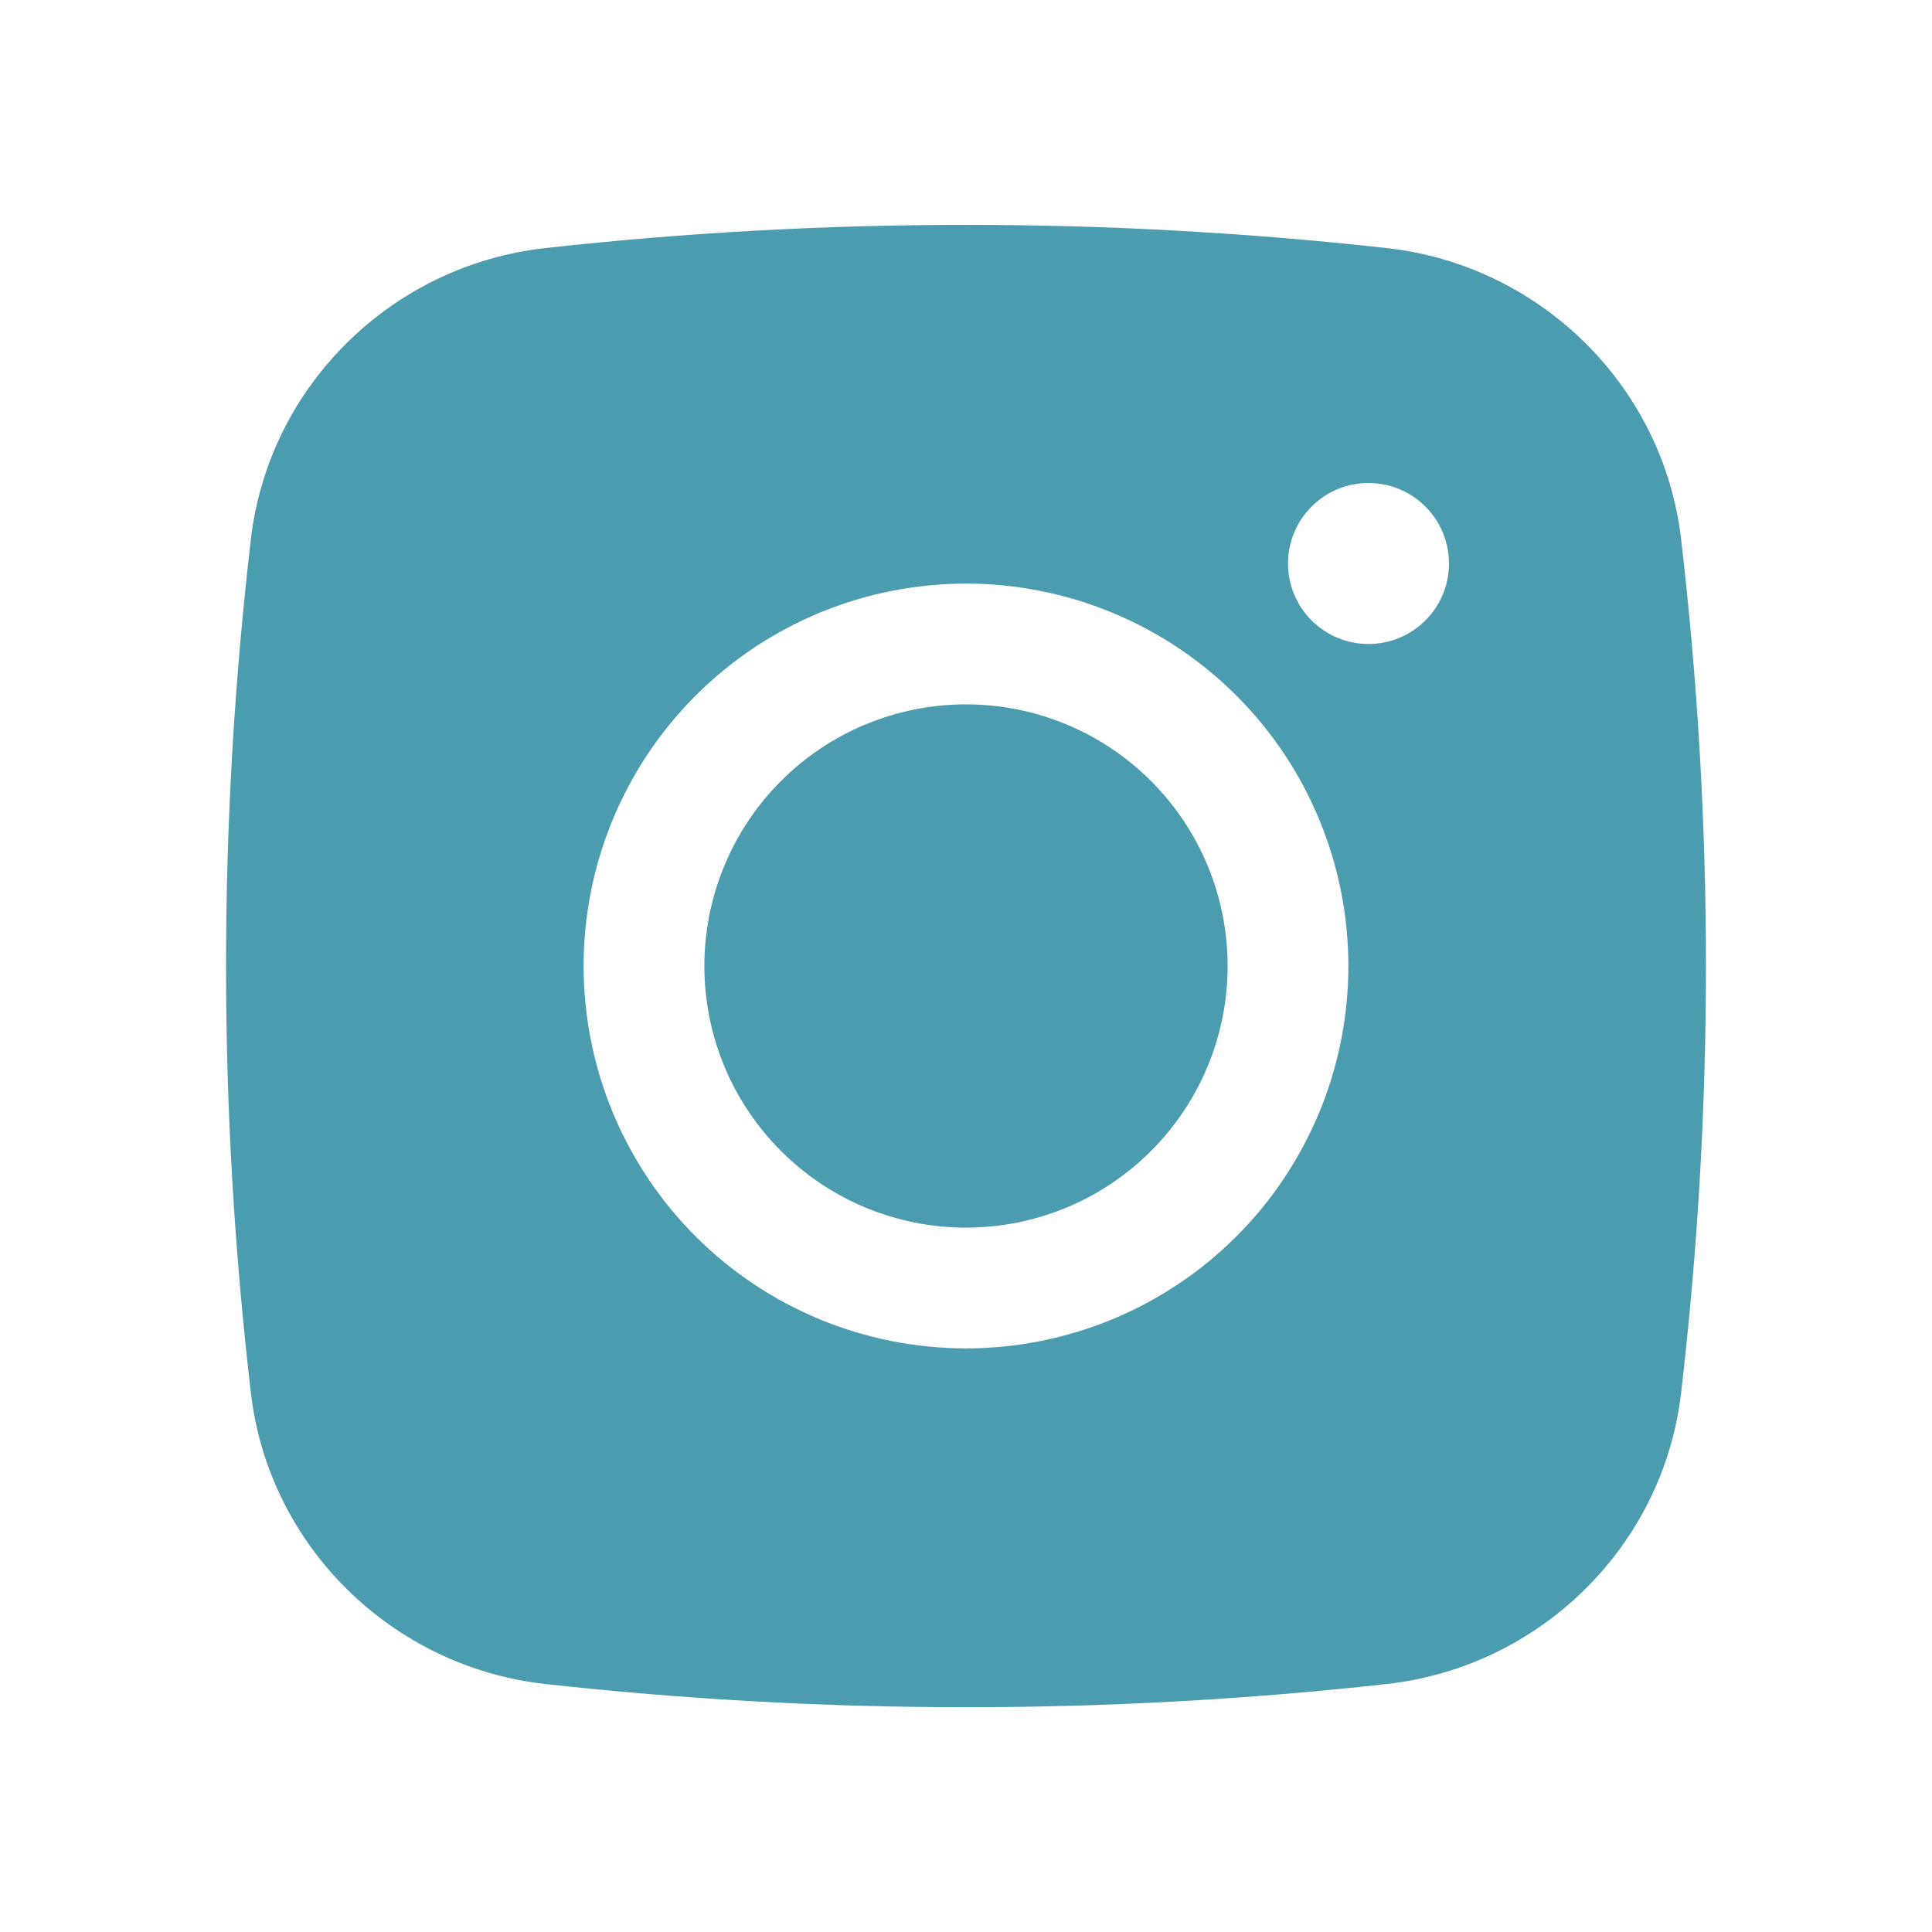
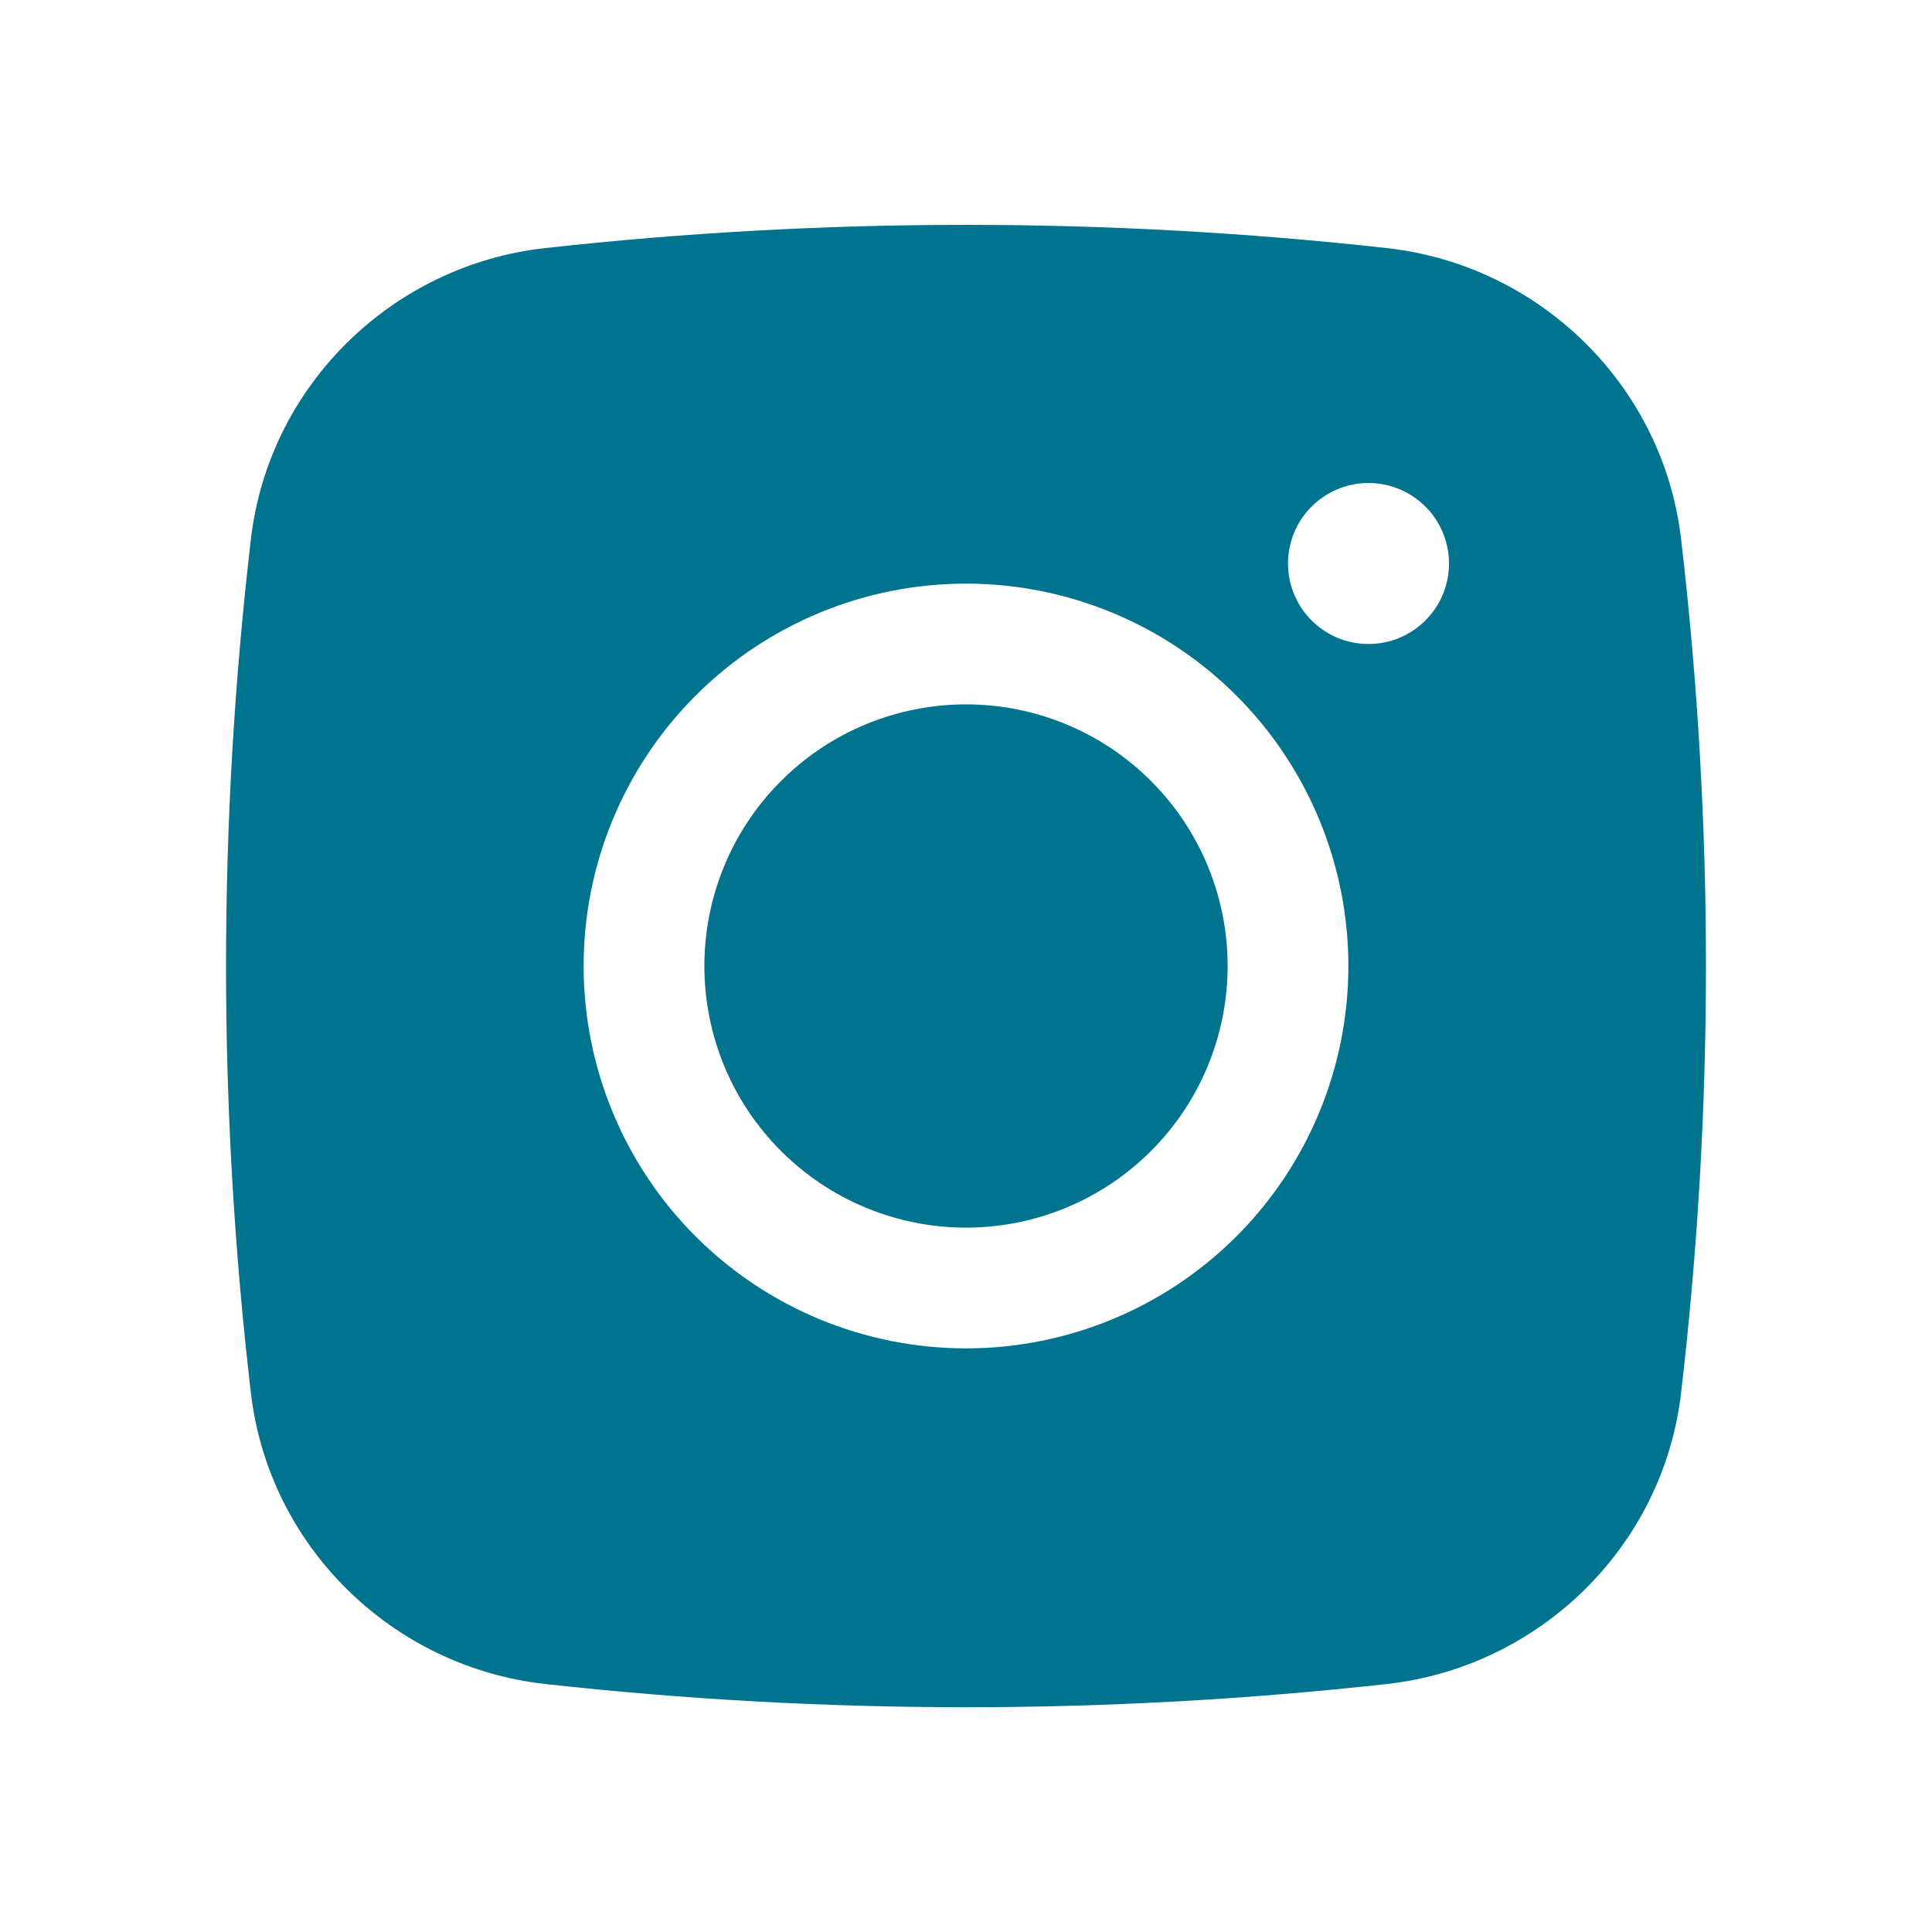
<svg xmlns="http://www.w3.org/2000/svg" width="24" height="24" viewBox="0 0 24 24" fill="none">
-   <path d="M12 8.75C11.138 8.75 10.311 9.092 9.702 9.702C9.092 10.311 8.75 11.138 8.75 12C8.75 12.862 9.092 13.689 9.702 14.298C10.311 14.908 11.138 15.25 12 15.25C12.862 15.25 13.689 14.908 14.298 14.298C14.908 13.689 15.25 12.862 15.25 12C15.25 11.138 14.908 10.311 14.298 9.702C13.689 9.092 12.862 8.75 12 8.75Z" fill="#00738E" fill-opacity="0.7" />
-   <path fill-rule="evenodd" clip-rule="evenodd" d="M6.77 3.082C10.246 2.697 13.754 2.697 17.23 3.082C19.129 3.294 20.66 4.789 20.883 6.695C21.295 10.22 21.295 13.78 20.883 17.305C20.66 19.211 19.129 20.706 17.231 20.919C13.755 21.304 10.246 21.304 6.77 20.919C4.871 20.706 3.34 19.211 3.117 17.306C2.705 13.781 2.705 10.22 3.117 6.695C3.34 4.789 4.871 3.294 6.77 3.082ZM17 6C16.735 6 16.48 6.105 16.293 6.293C16.105 6.48 16 6.735 16 7C16 7.265 16.105 7.52 16.293 7.707C16.48 7.895 16.735 8 17 8C17.265 8 17.52 7.895 17.707 7.707C17.895 7.52 18 7.265 18 7C18 6.735 17.895 6.48 17.707 6.293C17.52 6.105 17.265 6 17 6ZM7.25 12C7.25 10.74 7.75 9.532 8.641 8.641C9.532 7.75 10.74 7.25 12 7.25C13.26 7.25 14.468 7.75 15.359 8.641C16.25 9.532 16.75 10.74 16.75 12C16.75 13.26 16.25 14.468 15.359 15.359C14.468 16.25 13.26 16.75 12 16.75C10.74 16.75 9.532 16.25 8.641 15.359C7.75 14.468 7.25 13.26 7.25 12Z" fill="#00738E" fill-opacity="0.7" />
+   <path d="M12 8.75C11.138 8.75 10.311 9.092 9.702 9.702C9.092 10.311 8.75 11.138 8.75 12C8.75 12.862 9.092 13.689 9.702 14.298C10.311 14.908 11.138 15.25 12 15.25C12.862 15.25 13.689 14.908 14.298 14.298C14.908 13.689 15.25 12.862 15.25 12C15.25 11.138 14.908 10.311 14.298 9.702C13.689 9.092 12.862 8.75 12 8.75Z" fill="#00738E" />
+   <path fill-rule="evenodd" clip-rule="evenodd" d="M6.77 3.082C10.246 2.697 13.754 2.697 17.23 3.082C19.129 3.294 20.66 4.789 20.883 6.695C21.295 10.22 21.295 13.78 20.883 17.305C20.66 19.211 19.129 20.706 17.231 20.919C13.755 21.304 10.246 21.304 6.77 20.919C4.871 20.706 3.34 19.211 3.117 17.306C2.705 13.781 2.705 10.22 3.117 6.695C3.34 4.789 4.871 3.294 6.77 3.082ZM17 6C16.735 6 16.48 6.105 16.293 6.293C16.105 6.48 16 6.735 16 7C16 7.265 16.105 7.52 16.293 7.707C16.48 7.895 16.735 8 17 8C17.265 8 17.52 7.895 17.707 7.707C17.895 7.52 18 7.265 18 7C18 6.735 17.895 6.48 17.707 6.293C17.52 6.105 17.265 6 17 6ZM7.25 12C7.25 10.74 7.75 9.532 8.641 8.641C9.532 7.75 10.74 7.25 12 7.25C13.26 7.25 14.468 7.75 15.359 8.641C16.25 9.532 16.75 10.74 16.75 12C16.75 13.26 16.25 14.468 15.359 15.359C14.468 16.25 13.26 16.75 12 16.75C10.74 16.75 9.532 16.25 8.641 15.359C7.75 14.468 7.25 13.26 7.25 12Z" fill="#00738E" />
</svg>
